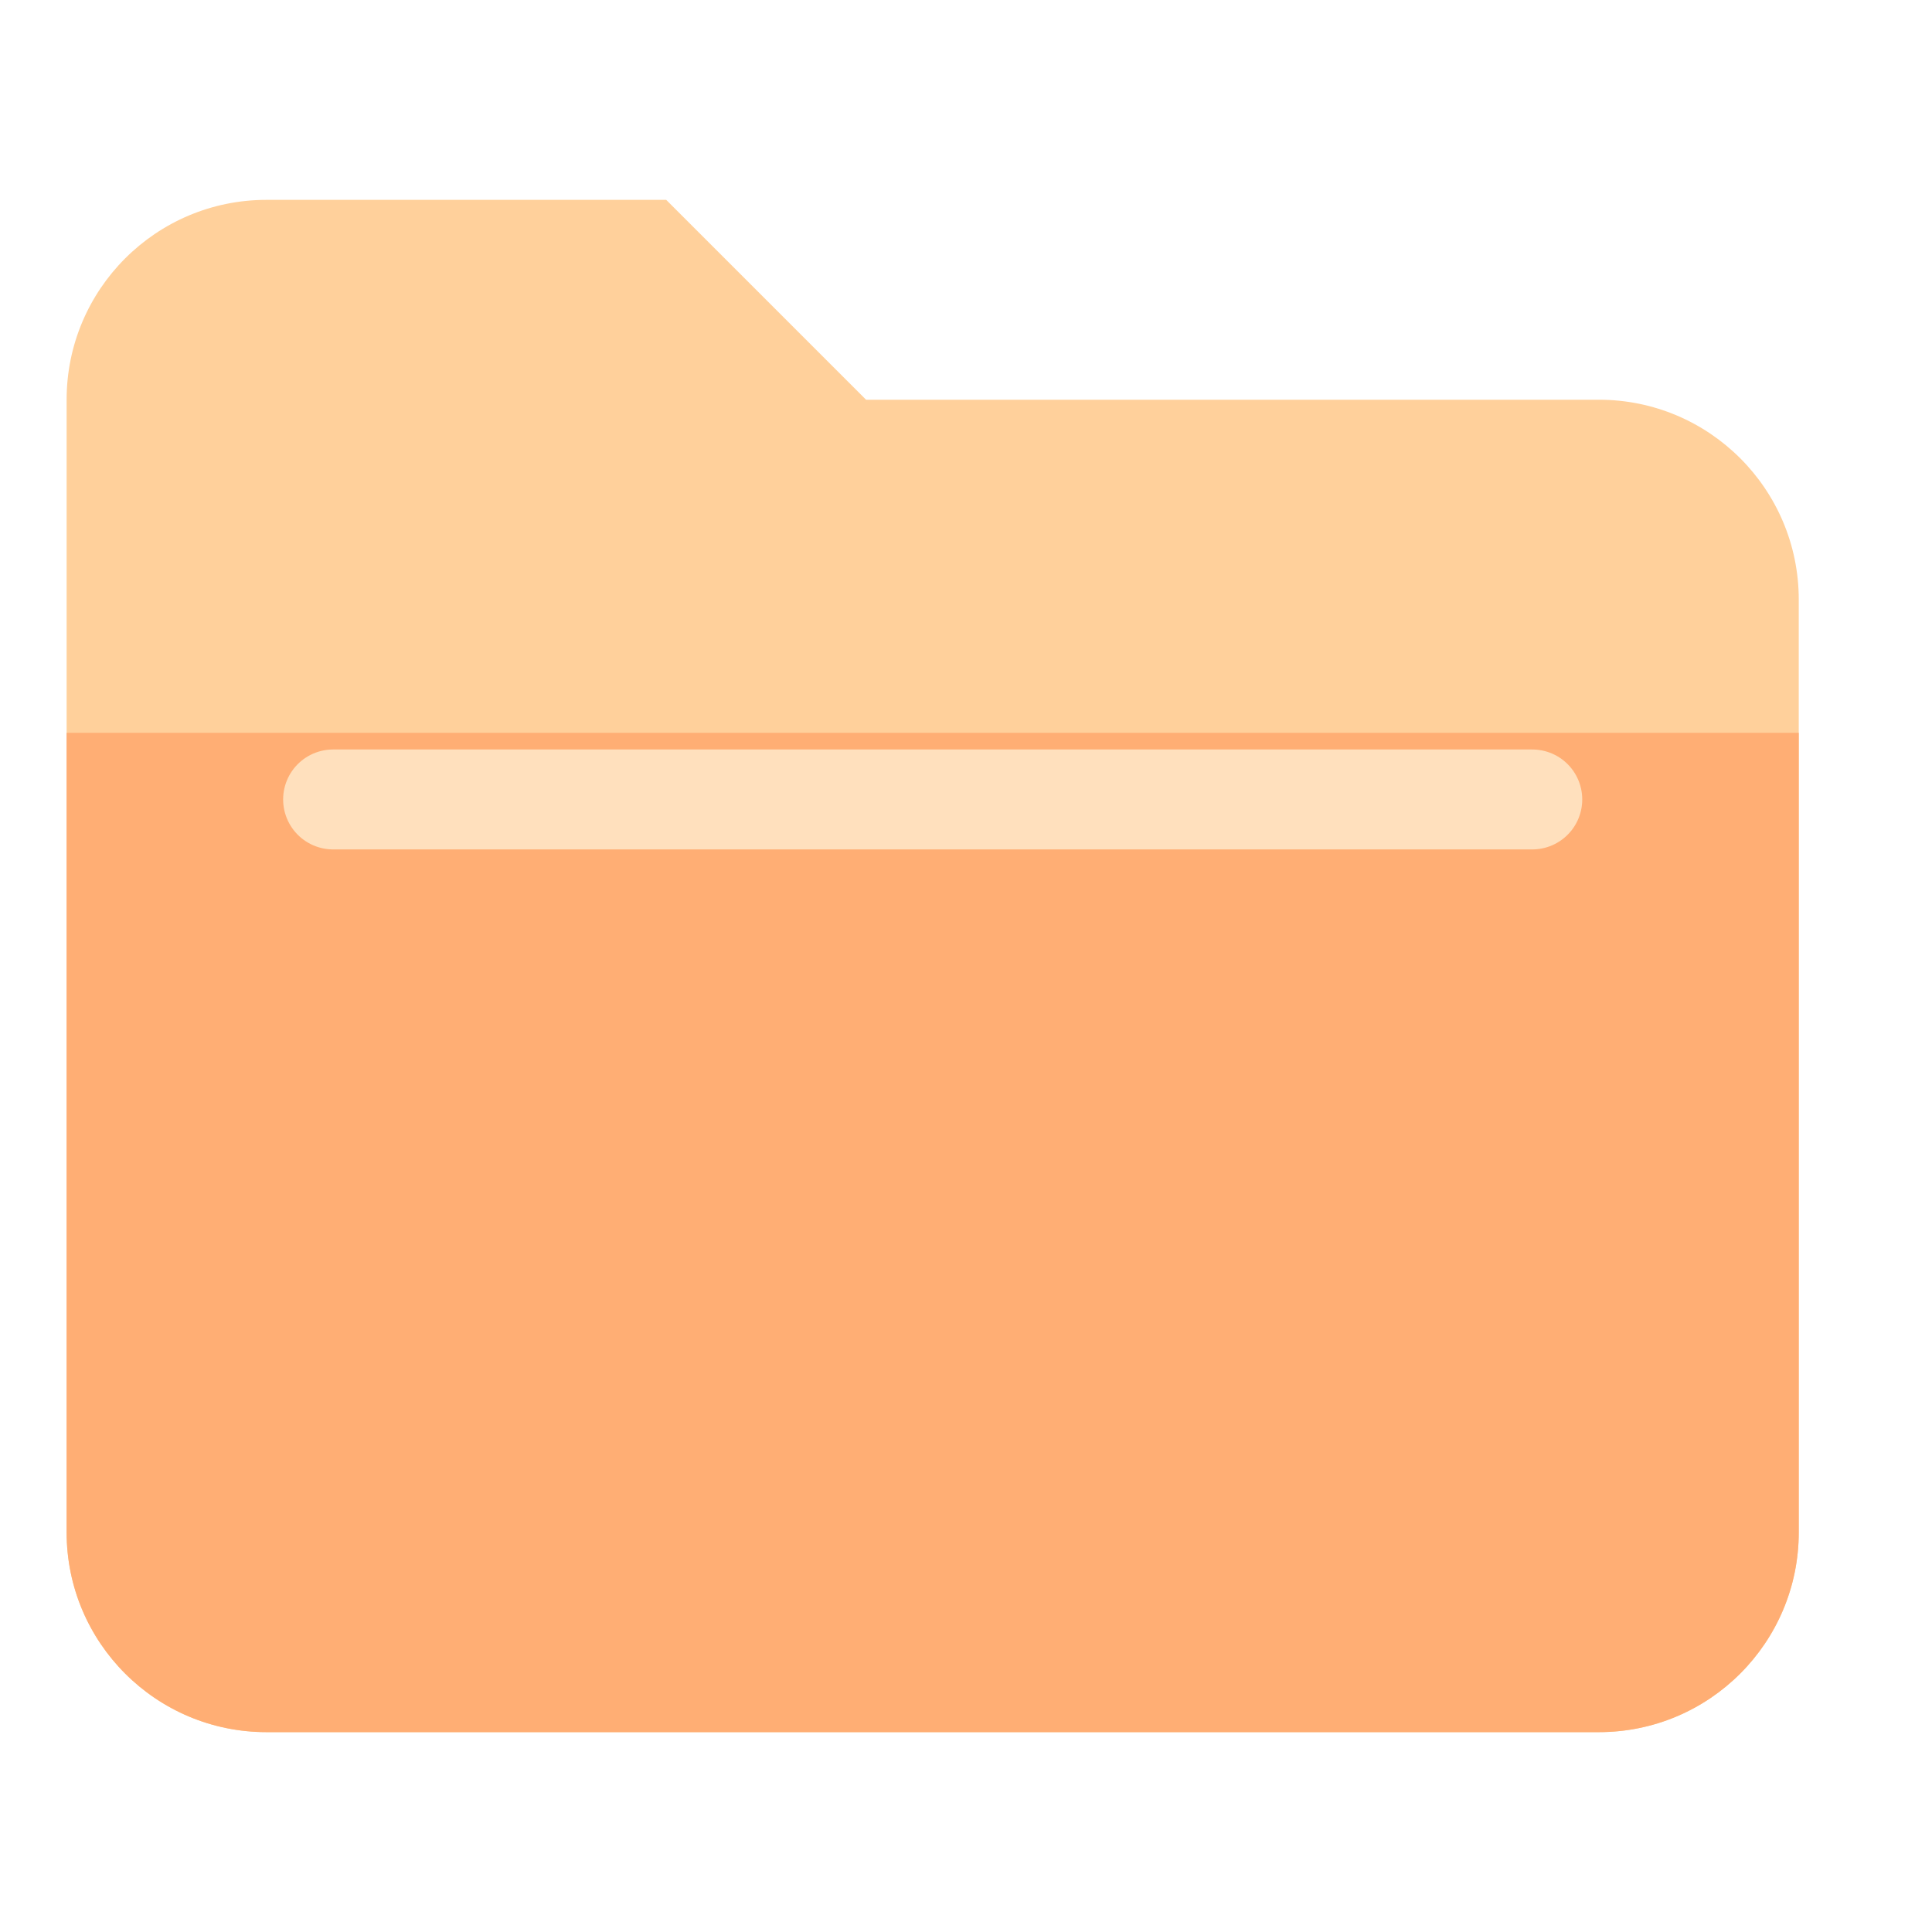
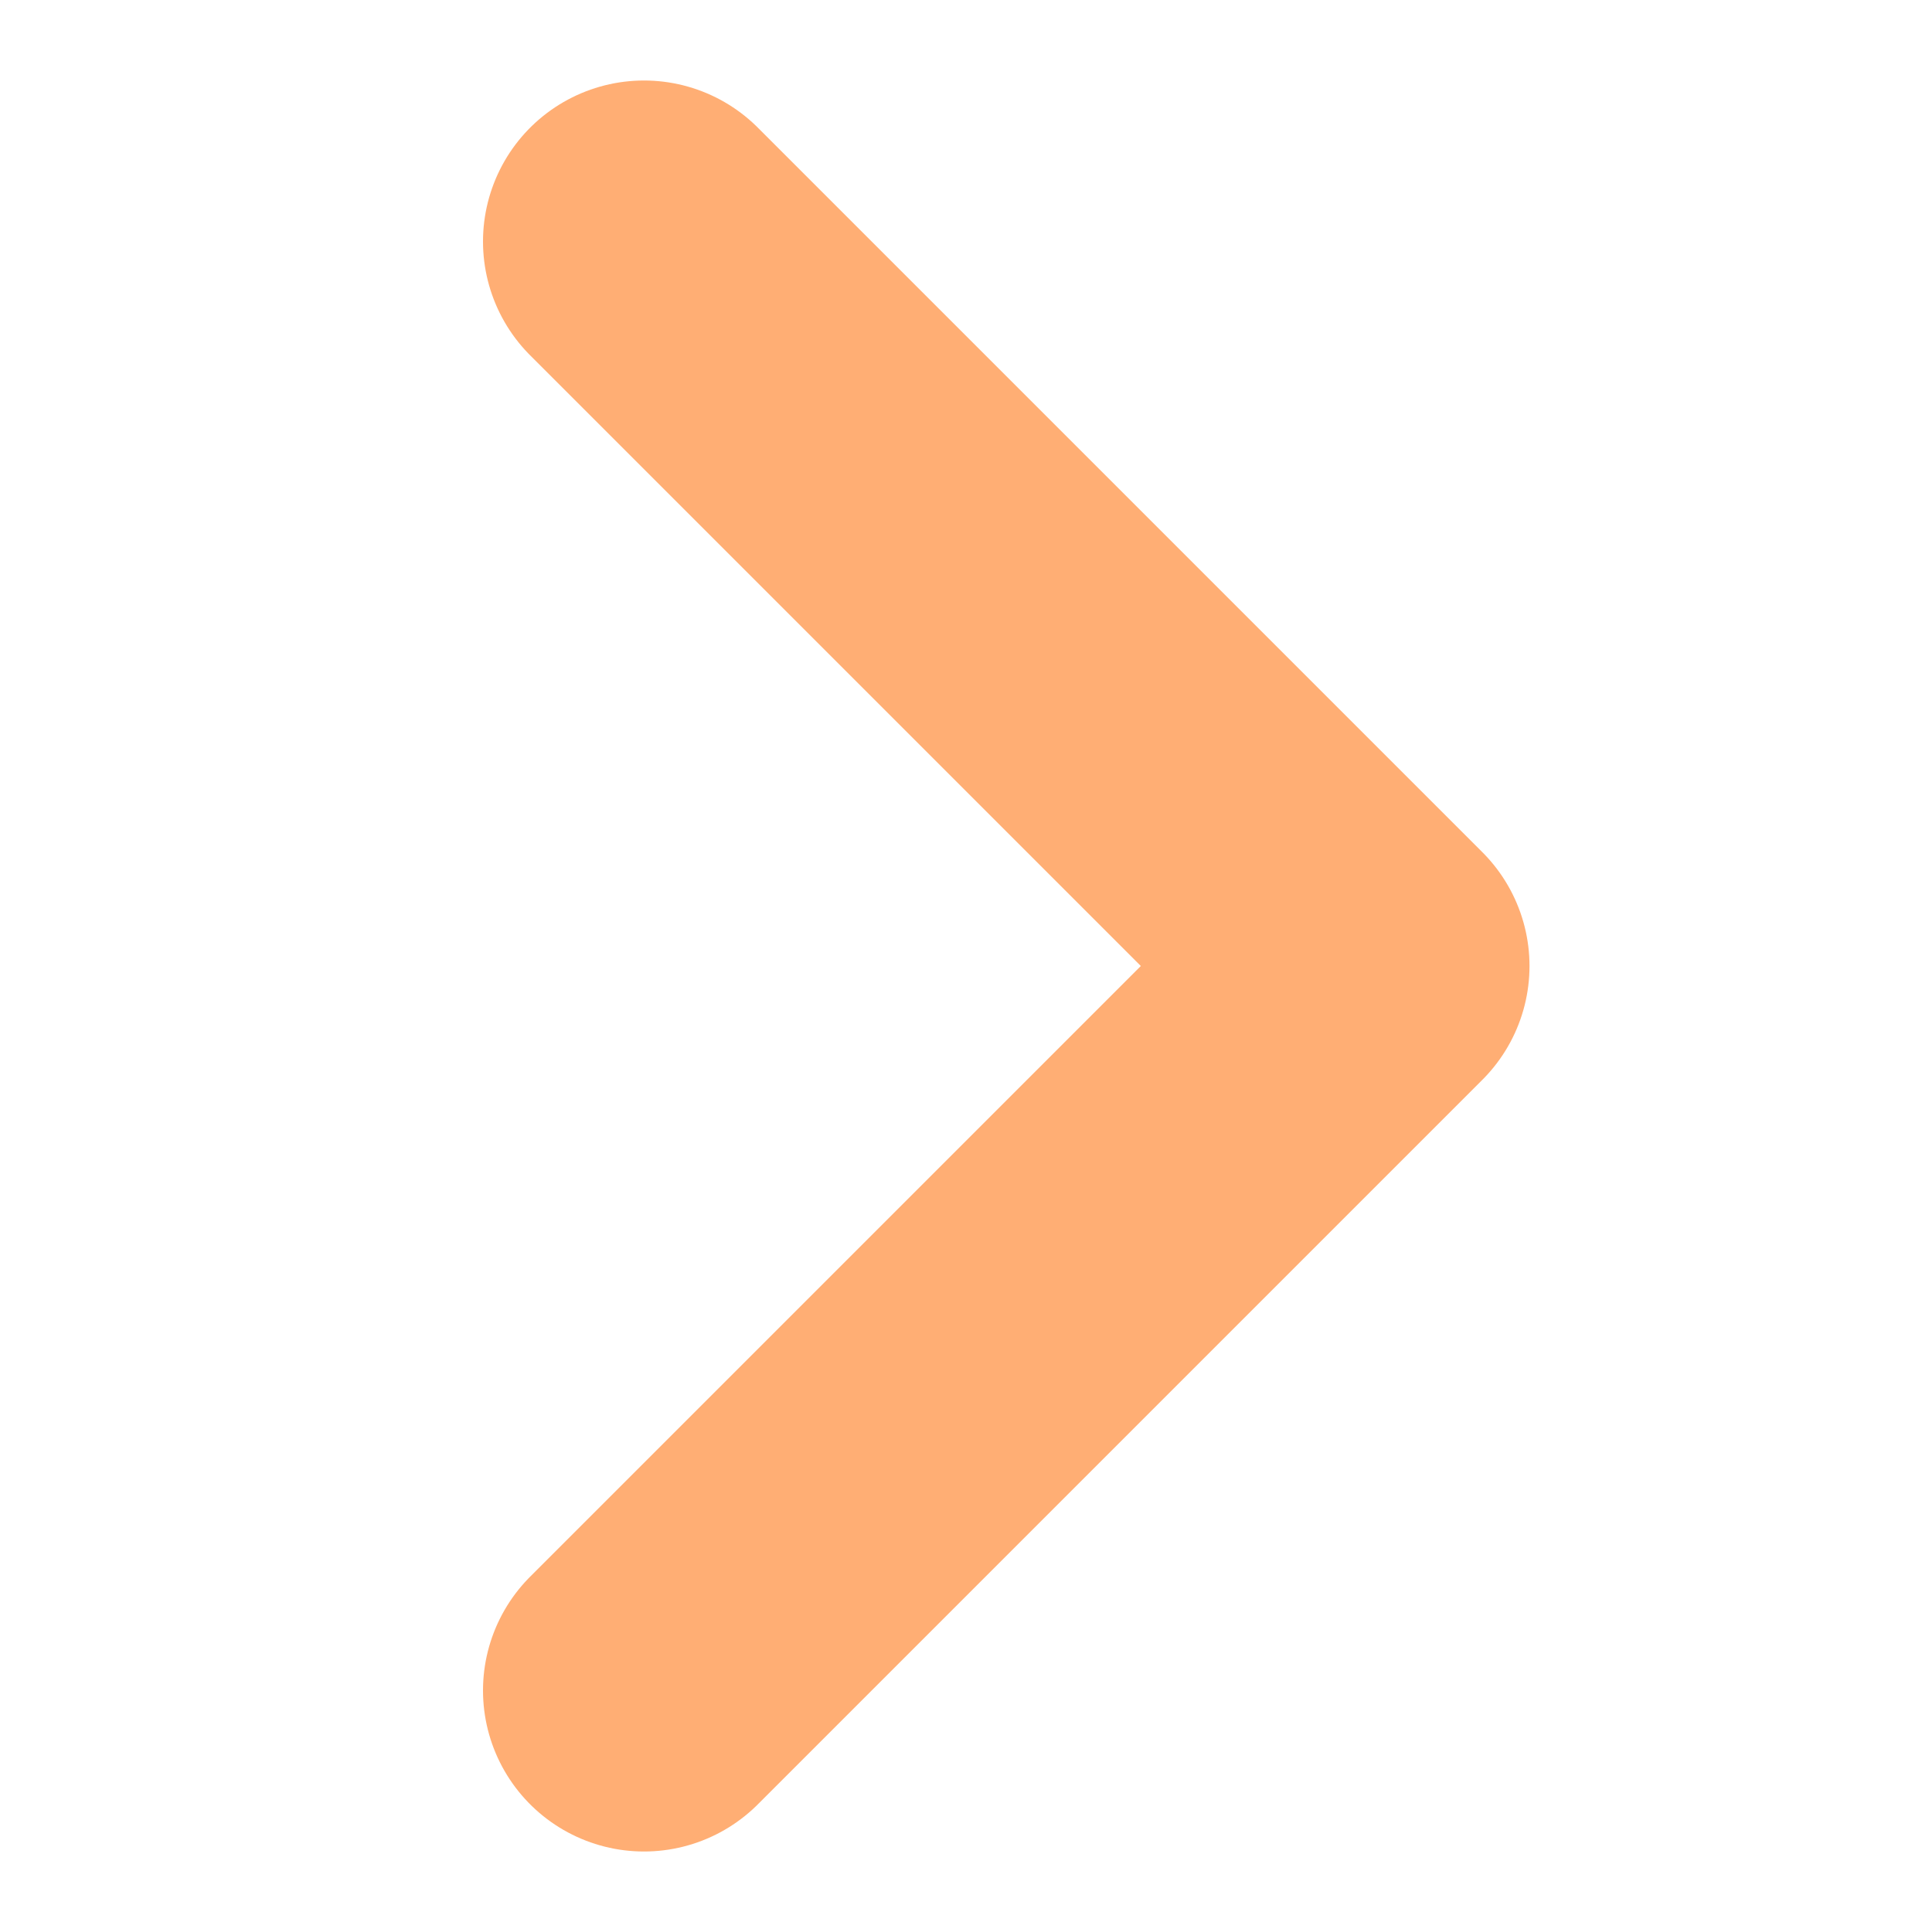
- <svg xmlns="http://www.w3.org/2000/svg" width="32" height="32" viewBox="2 5 29 25">
-   <path d="M3 9a3 3 0 0 1 3-3h6l3 3h11a3 3 0 0 1 3 3v14a3 3 0 0 1-3 3H6a3 3 0 0 1-3-3Z" fill="#FFD09B" />
-   <path d="M3 14h26v12a3 3 0 0 1-3 3H6a3 3 0 0 1-3-3Z" fill="#FFAE74" />
-   <path d="M7 15h18" stroke="#FFE0BD" stroke-width="1.5" stroke-linecap="round" />
+ <svg xmlns="http://www.w3.org/2000/svg" width="32" height="32" viewBox="4 4 24 24">
+   <path d="m12 7 9 9-9 9" fill="none" stroke="#FFAE74" stroke-width="4" stroke-linecap="round" stroke-linejoin="round" />
</svg>
